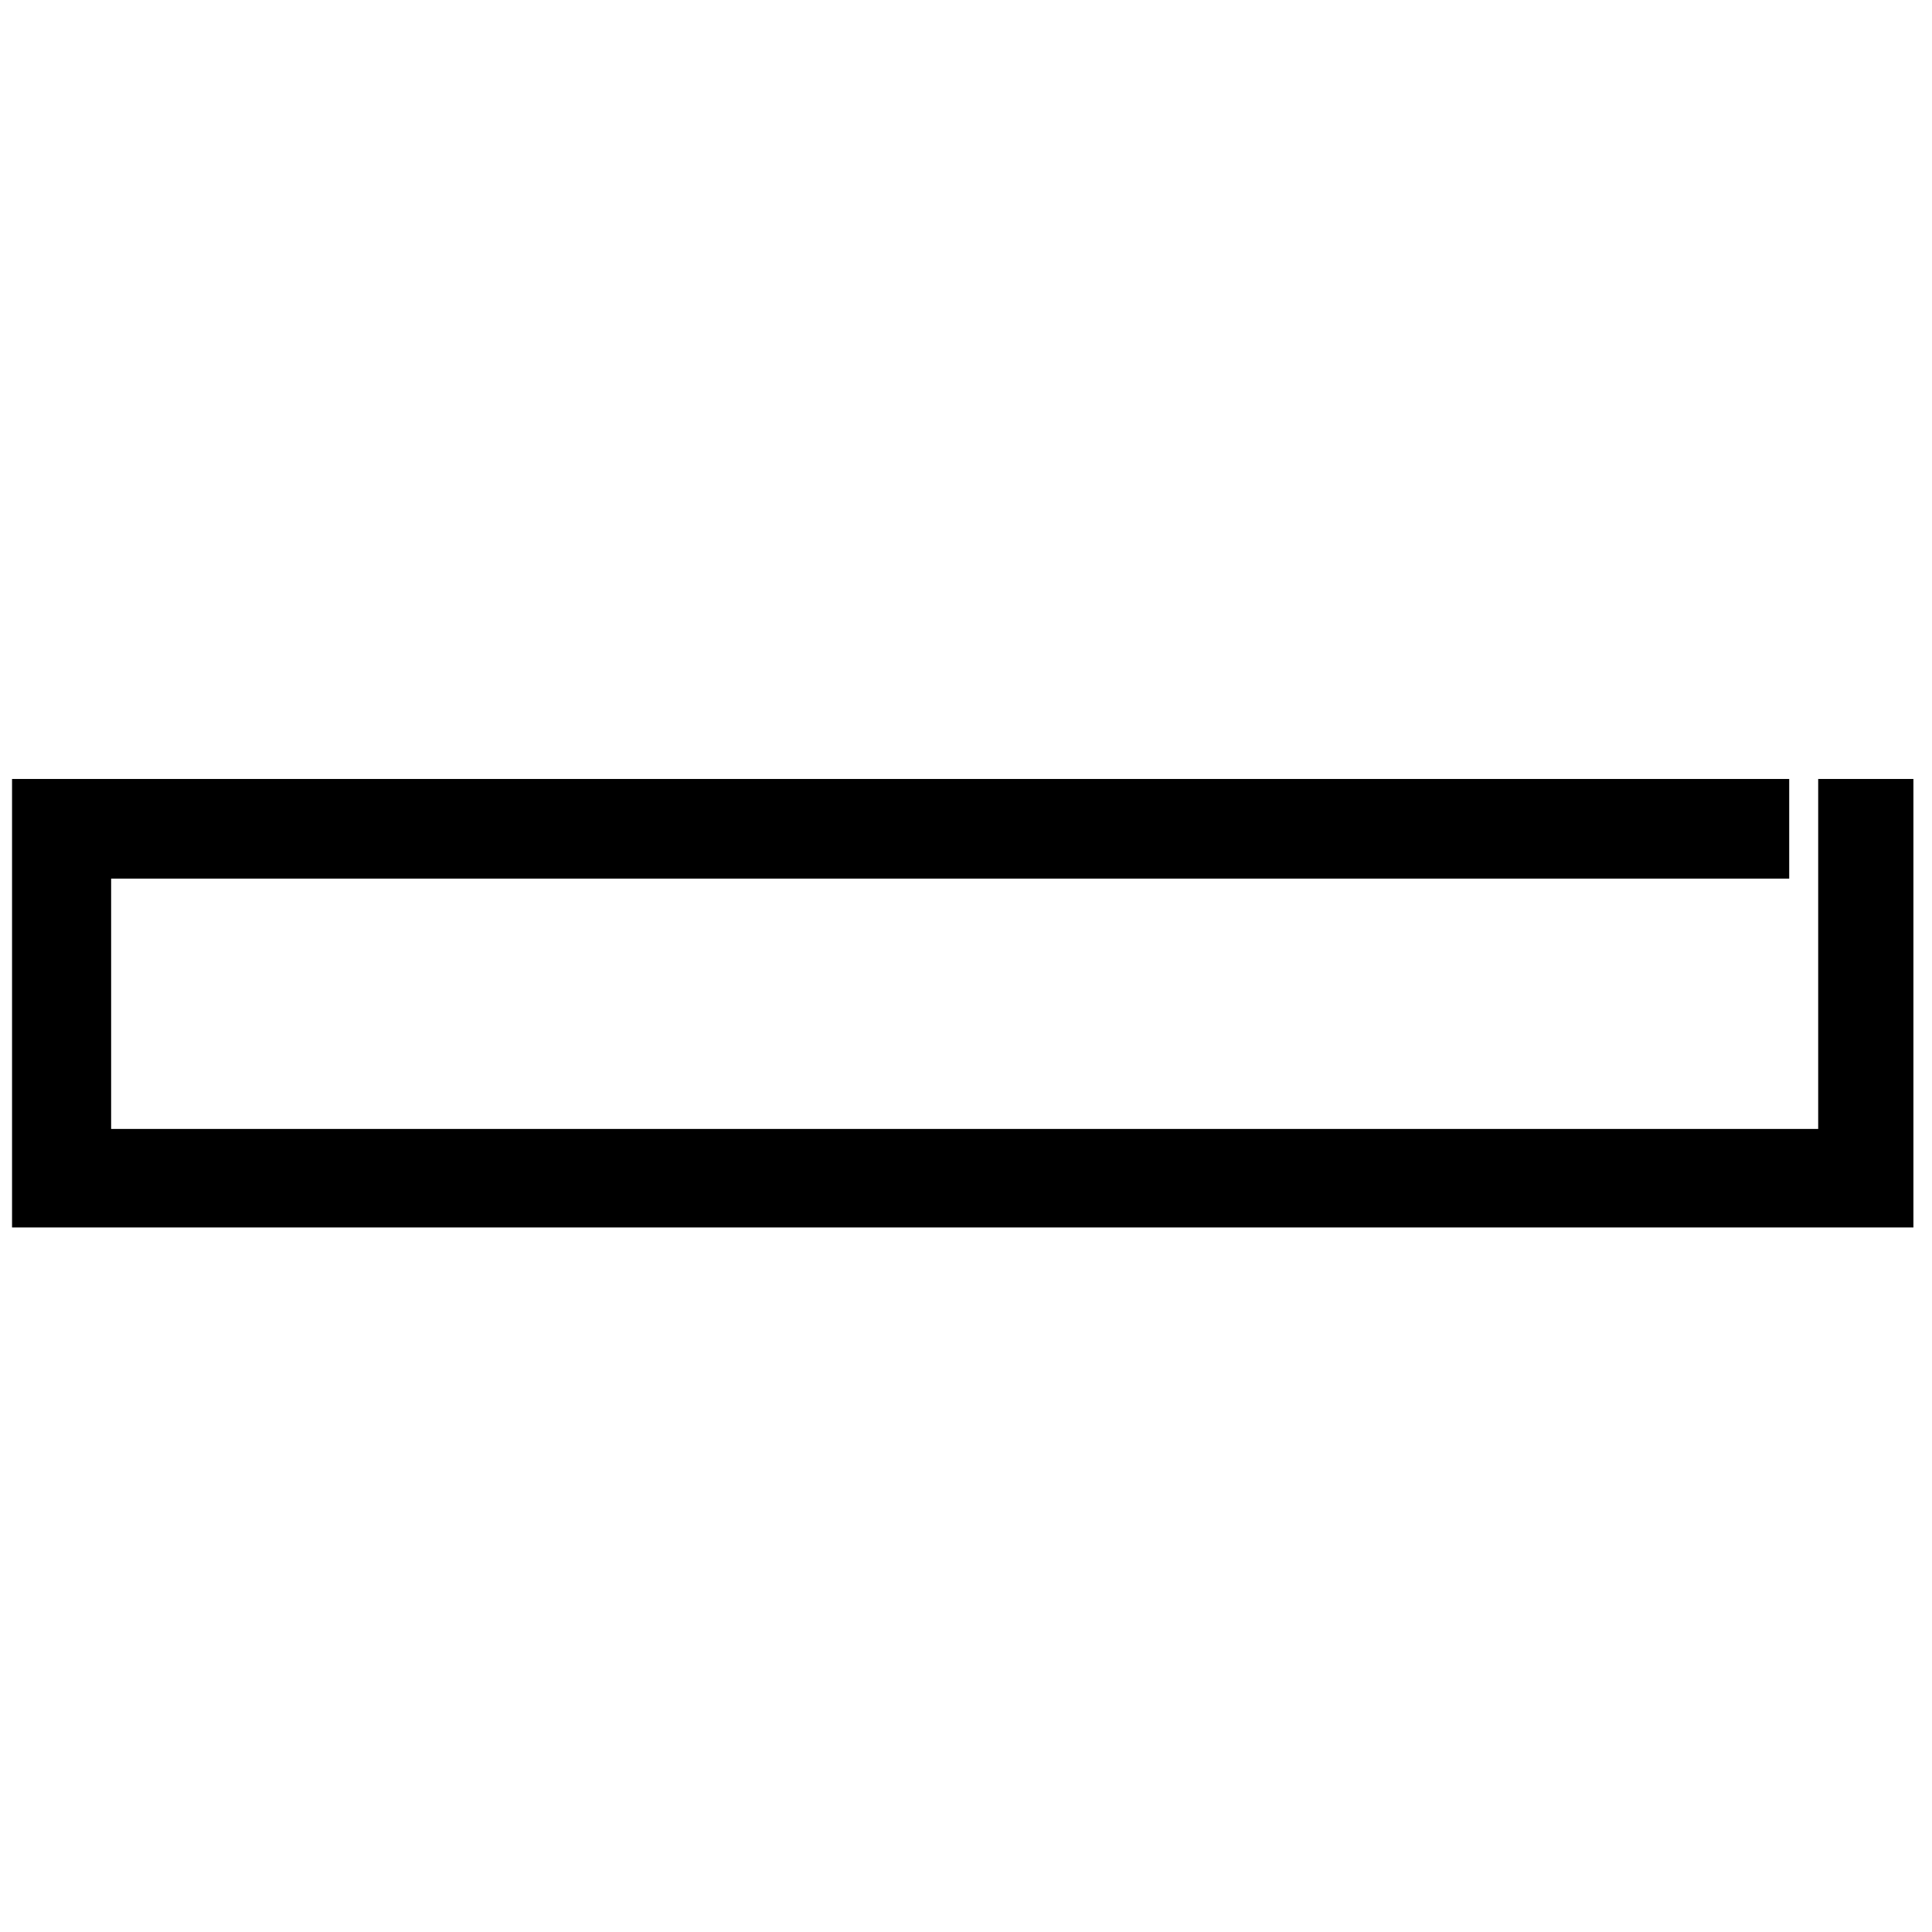
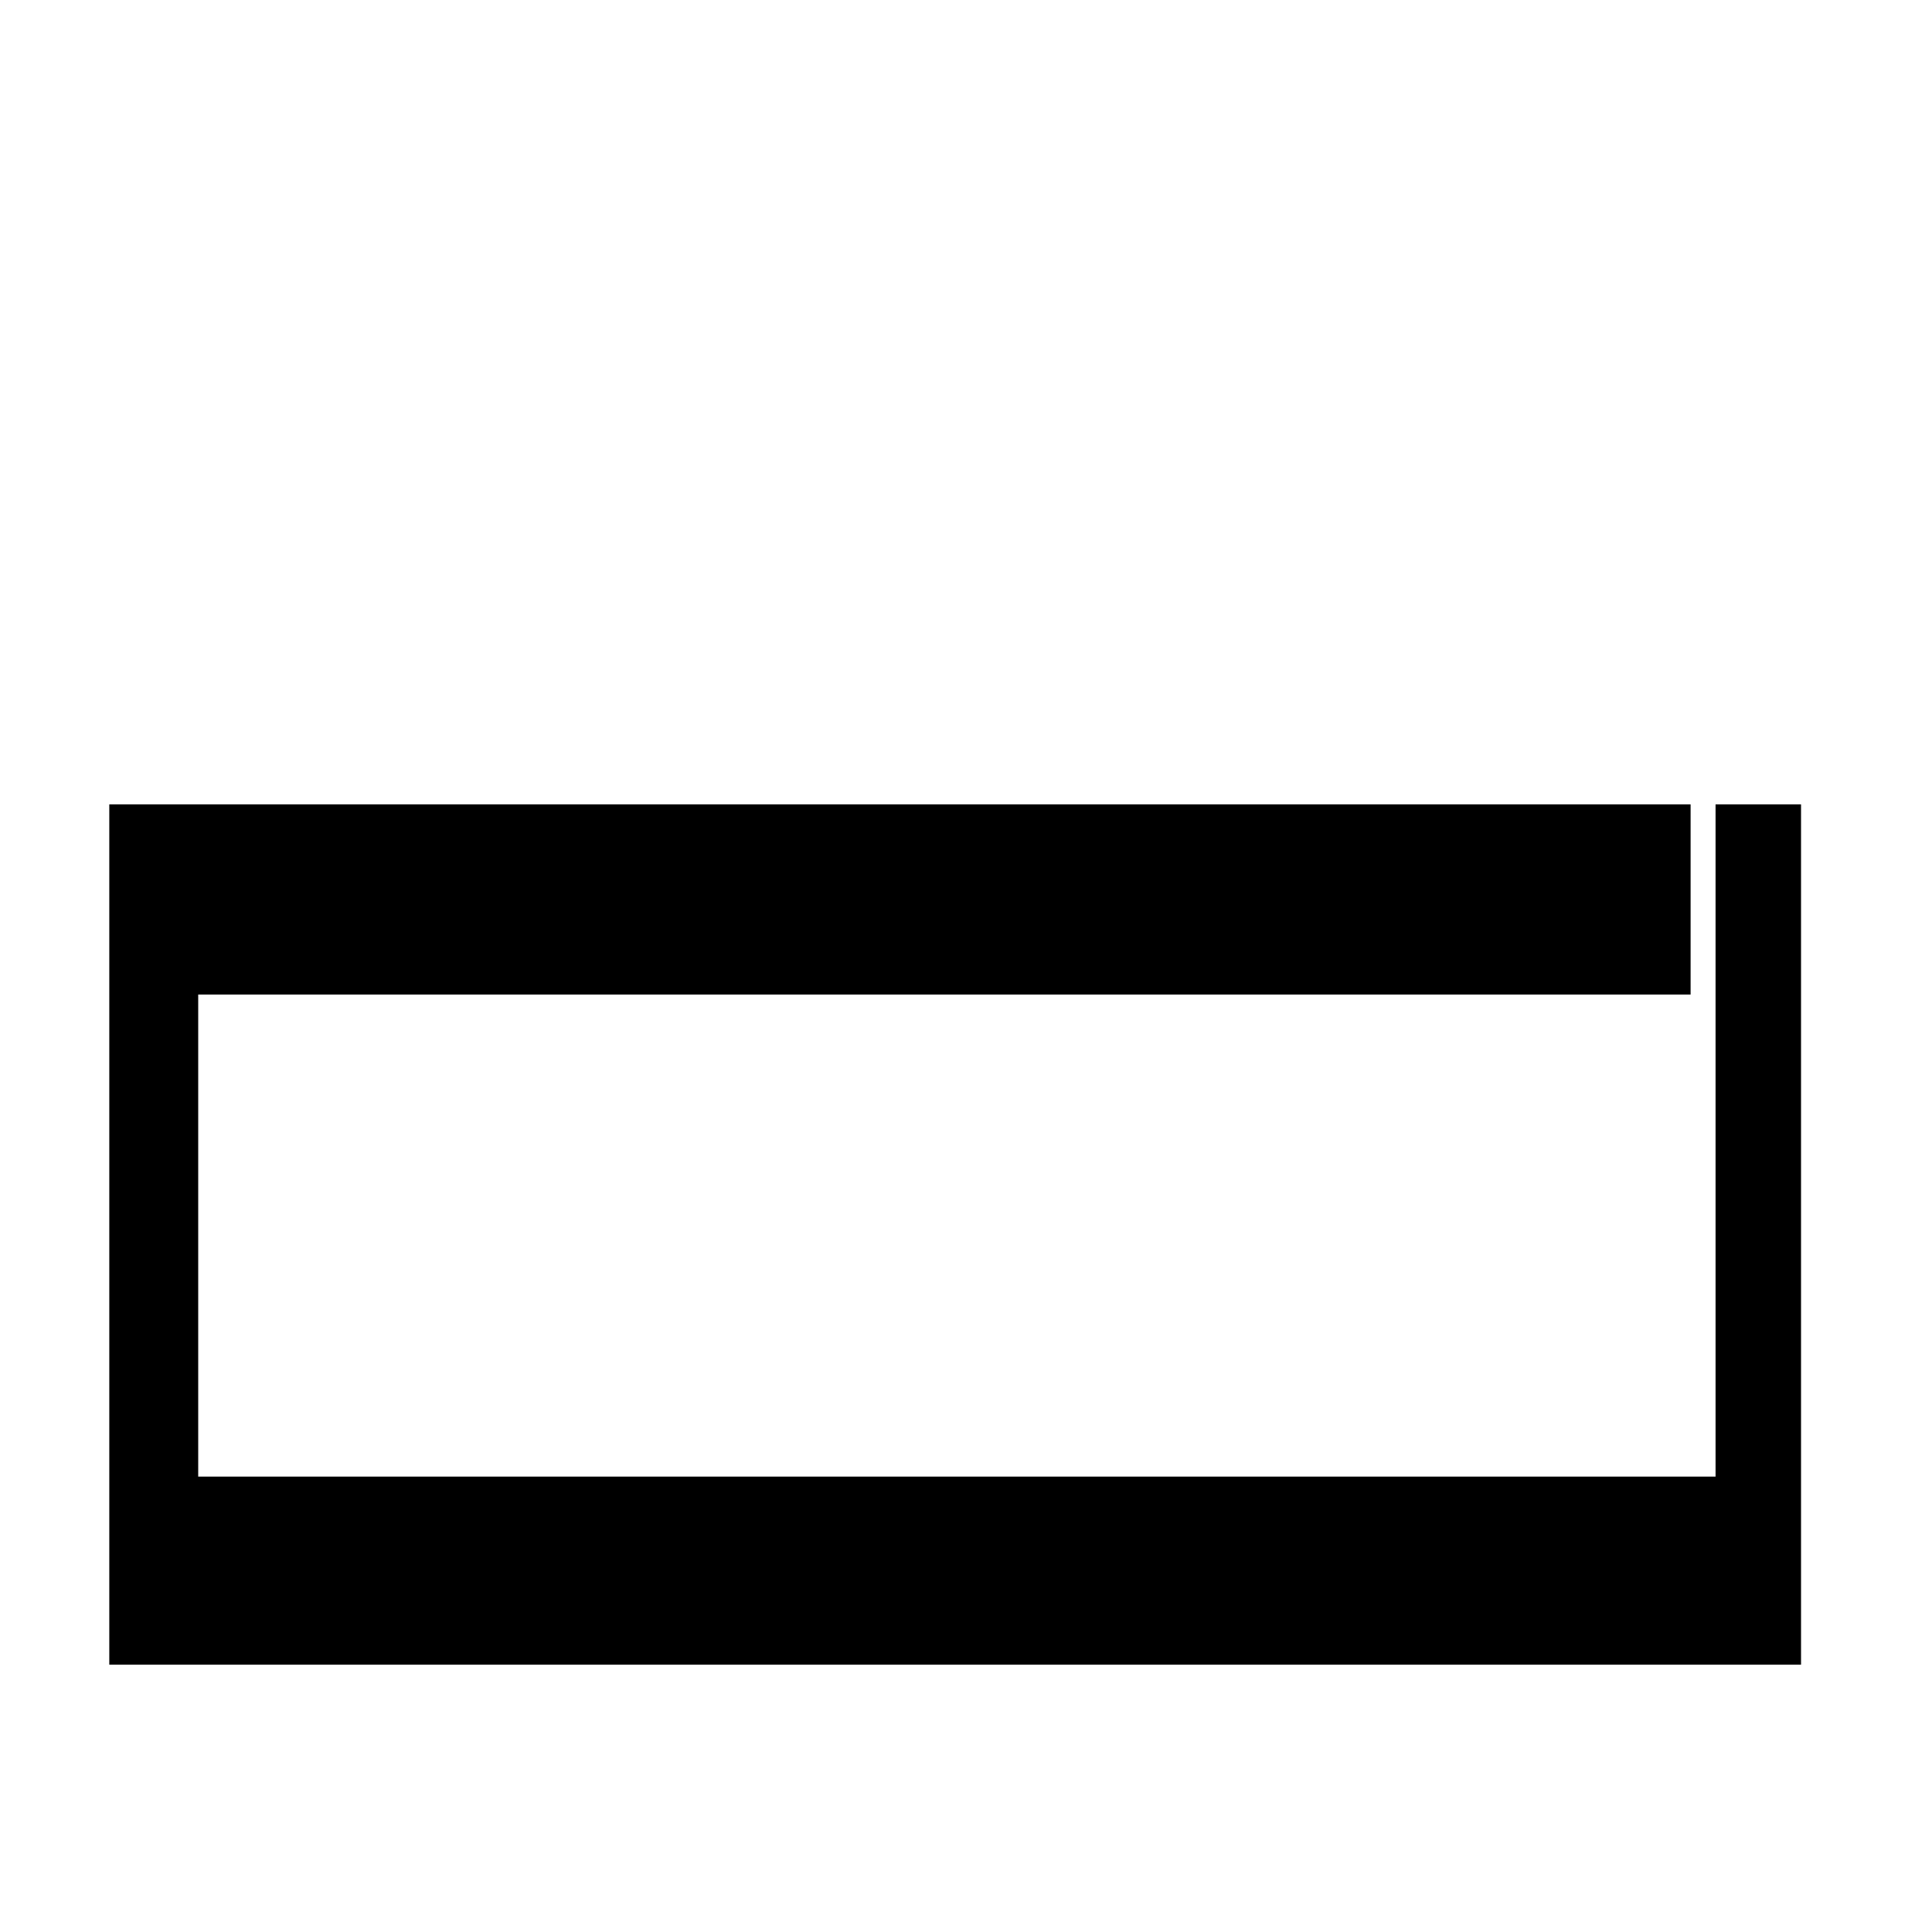
- <svg xmlns="http://www.w3.org/2000/svg" width="1000" height="1000" id="svg3051" version="1.1">
+ <svg xmlns="http://www.w3.org/2000/svg" width="50" height="50" id="svg3051" version="1.1">
  <defs id="defs3053" />
-   <g id="layer1" transform="translate(0,-52.36218)">
-     <path id="path3903" d="m 925.592,456.055 0,50.571 -868.571,0 0,130.571 884.571,0 0,-181.143 48.286,0 0,231.143 -983.143,0 0,-231.143 z" style="fill:#000000;fill-opacity:1;stroke:#000000;stroke-width:1px;stroke-linecap:butt;stroke-linejoin:miter;stroke-opacity:1" />
+   <g id="layer1" transform="translate(0,-1002.362)">
+     <path id="path3903" d="m 43.72,1023.211 0,4.857 -38.623,0 0,12.541 39.334,0 0,-17.398 2.147,0 0,22.2 -43.717,0 0,-22.2 z" style="fill:#000000;fill-opacity:1;stroke:#000000;stroke-width:0.065px;stroke-linecap:butt;stroke-linejoin:miter;stroke-opacity:1" />
  </g>
-   <g id="layer6" />
-   <g id="layer5" />
-   <g id="layer4" />
+   <g id="layer6" transform="translate(0,-950)" />
+   <g id="layer5" transform="translate(0,-950)" />
+   <g id="layer4" transform="translate(0,-950)" />
</svg>
